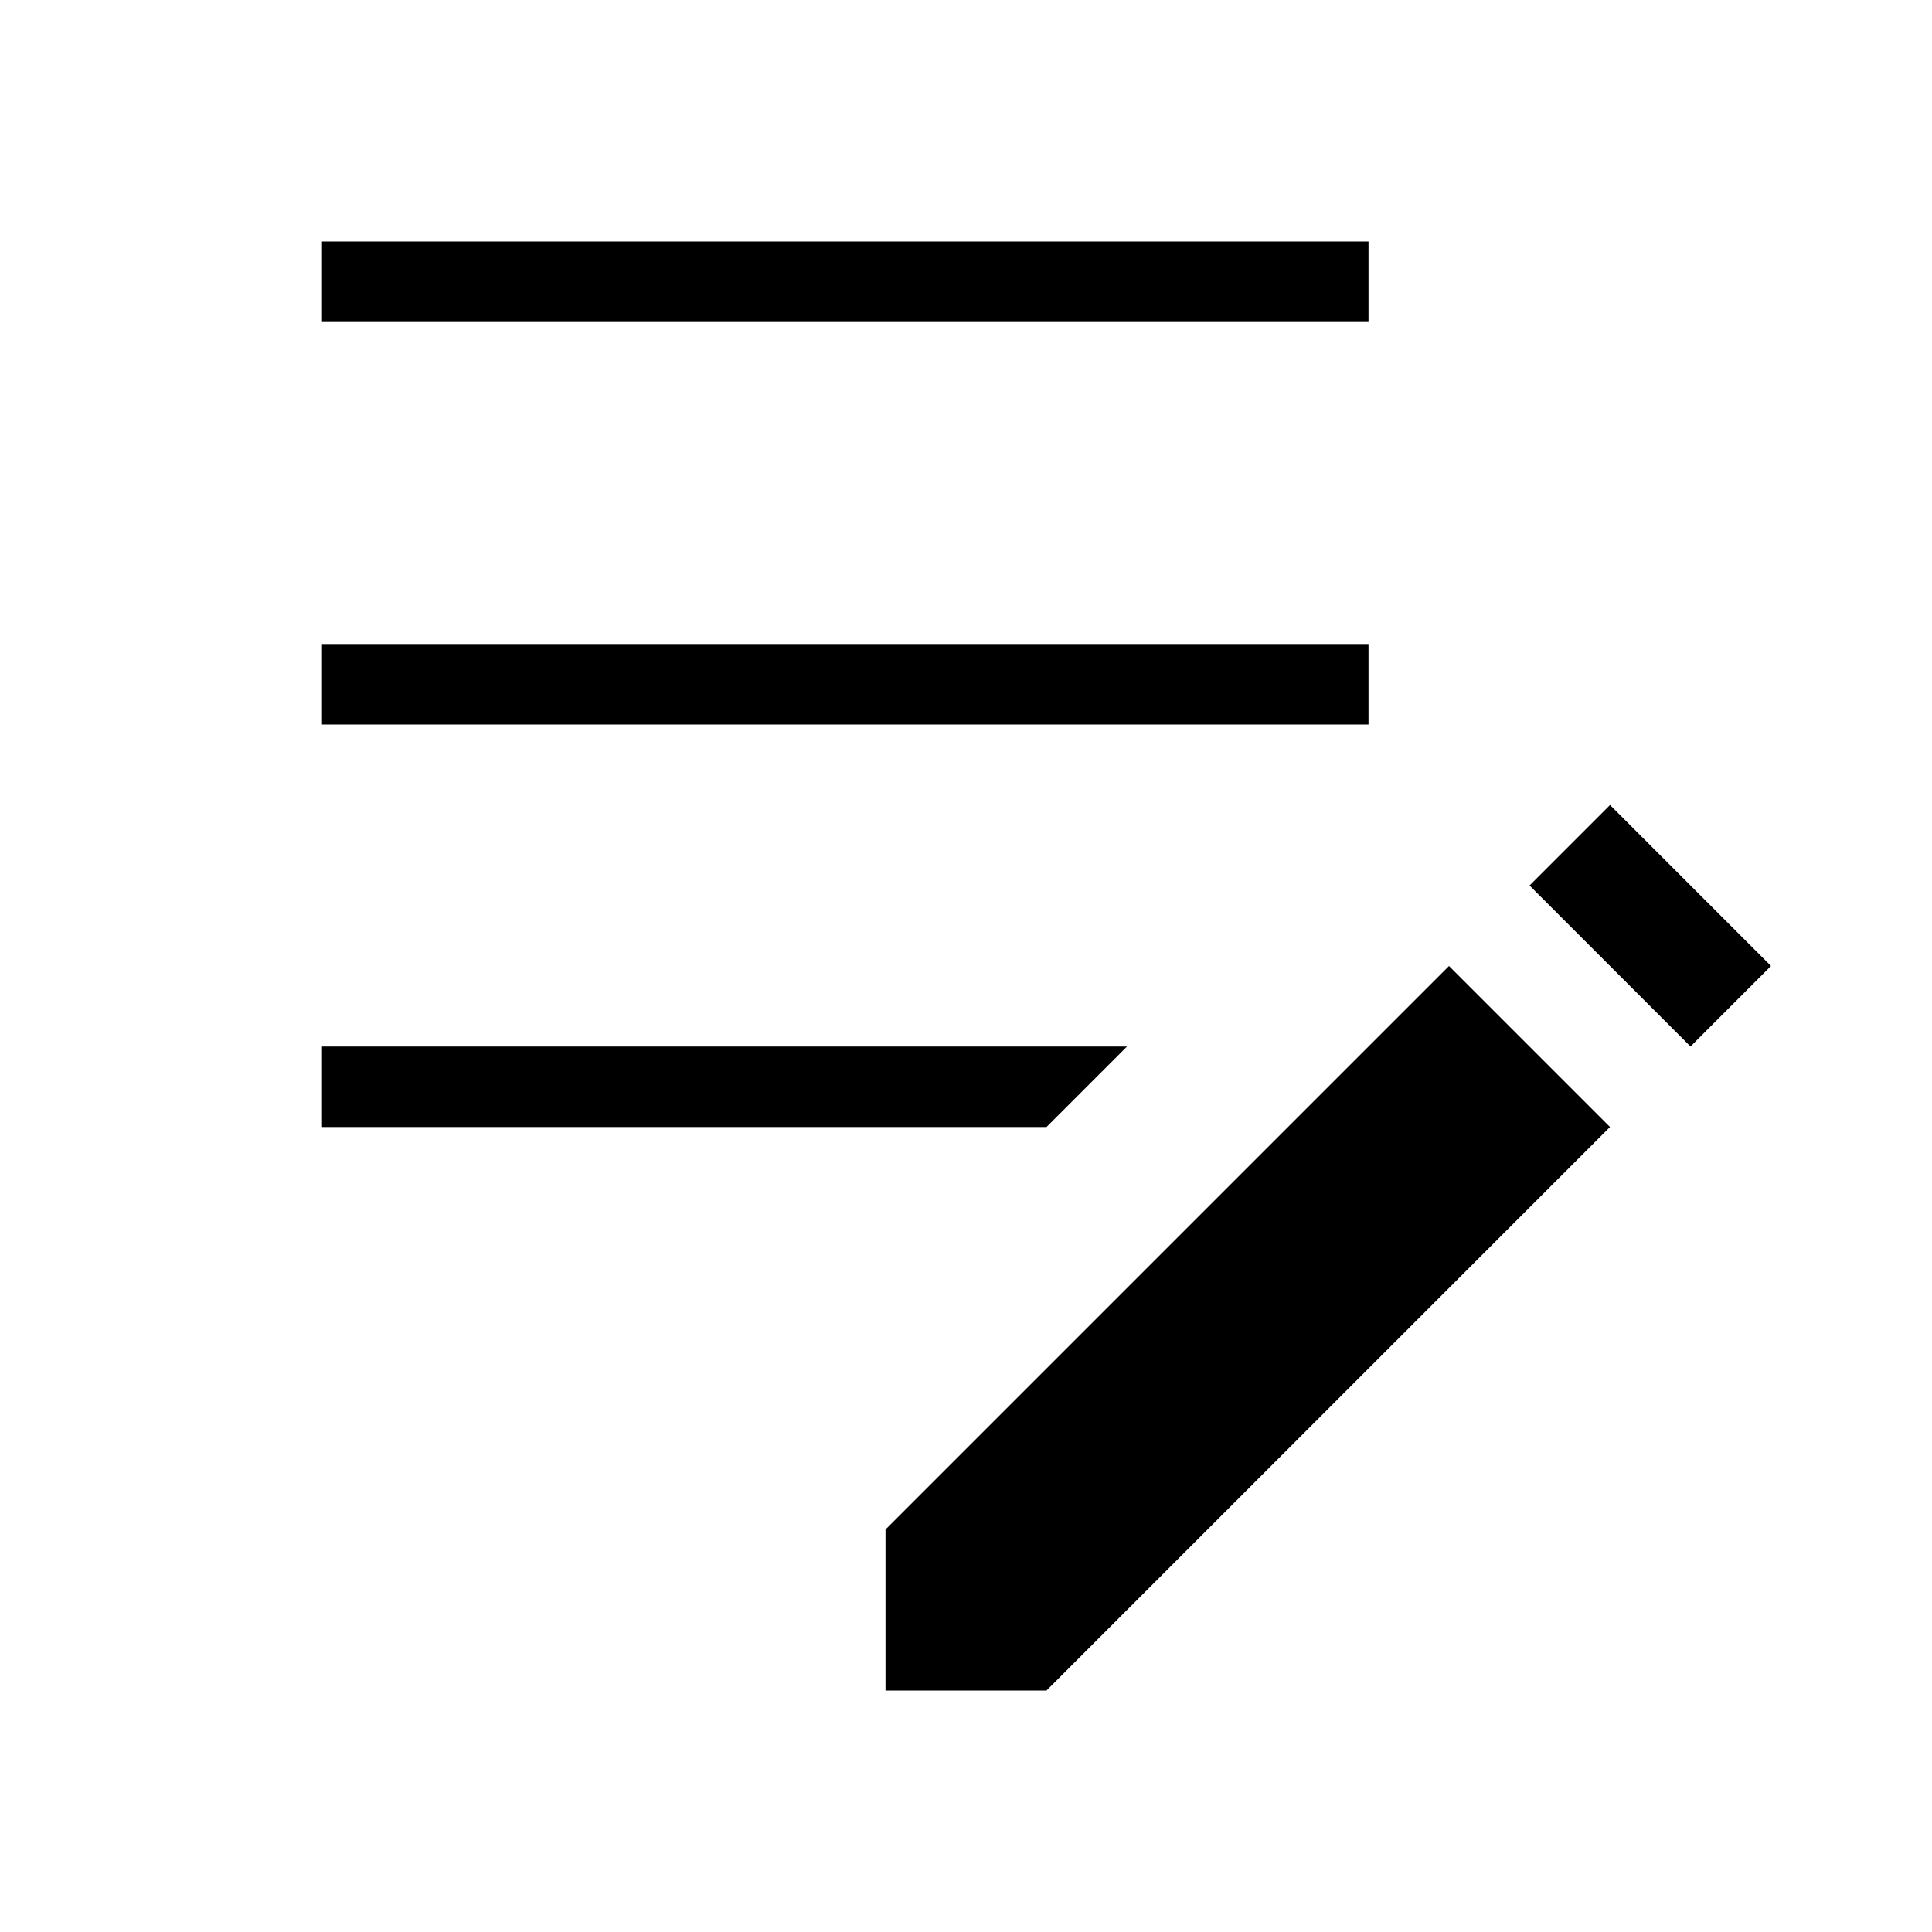
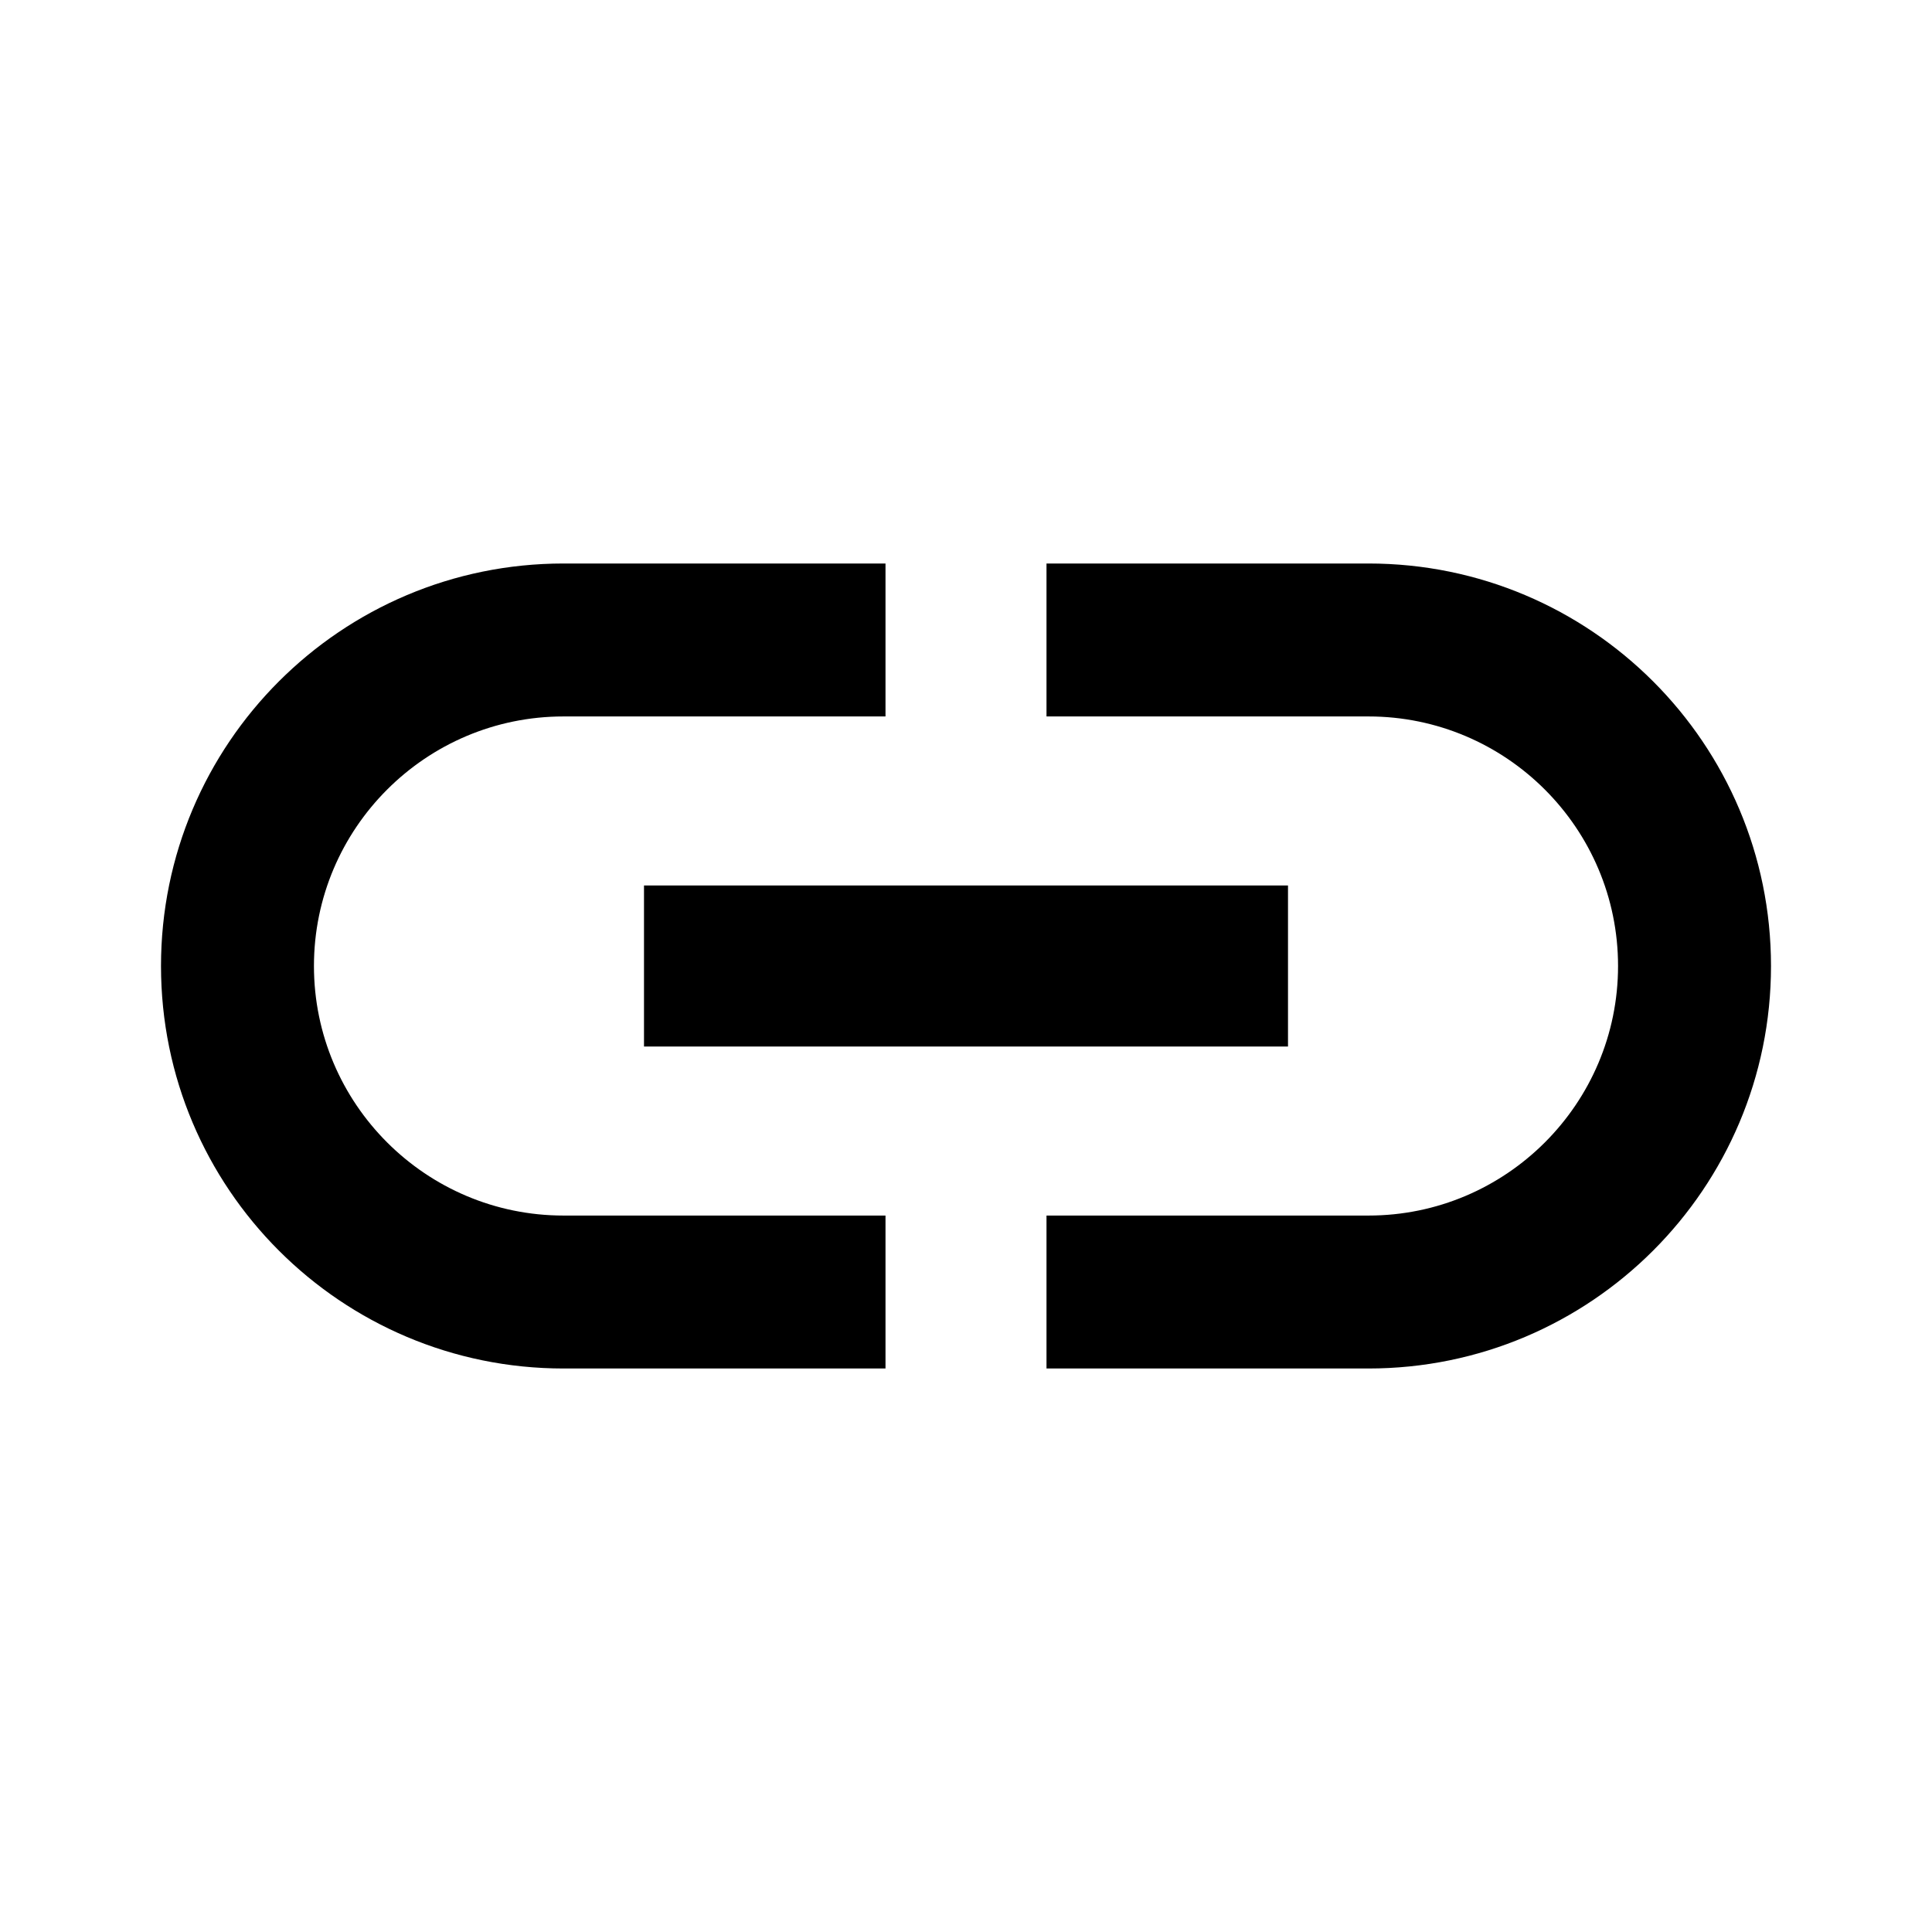
- <svg xmlns="http://www.w3.org/2000/svg" version="1.1" x="0px" y="0px" width="24px" height="24px" viewBox="0 0 24 24" enable-background="new 0 0 24 24" xml:space="preserve">
-   <g>
-     <polygon points="14,13 4,13 4,14 13,14 14,13  " />
-   </g>
-   <g>
-     <polygon points="17,8 4,8 4,9 17,9 17,8  " />
-   </g>
-   <g>
-     <polygon points="17,3 4,3 4,4 17,4 17,3  " />
-   </g>
-   <g>
-     <rect x="19.793" y="10.086" transform="matrix(-0.7071 0.7071 -0.7071 -0.7071 43.1274 5.136)" width="1.414" height="2.828" />
-     <polygon points="18,12 11,19 11,21 13,21 20,14  " />
-   </g>
+ <svg xmlns="http://www.w3.org/2000/svg" version="1.1" width="24" height="24" viewBox="0 0 24 24">
+   <path d="M3.9,12C3.9,10.29 5.29,8.9 7,8.9H11V7H7A5,5 0 0,0 2,12A5,5 0 0,0 7,17H11V15.1H7C5.29,15.1 3.9,13.71 3.9,12M8,13H16V11H8V13M17,7H13V8.9H17C18.71,8.9 20.1,10.29 20.1,12C20.1,13.71 18.71,15.1 17,15.1H13V17H17A5,5 0 0,0 22,12A5,5 0 0,0 17,7Z" />
</svg>
